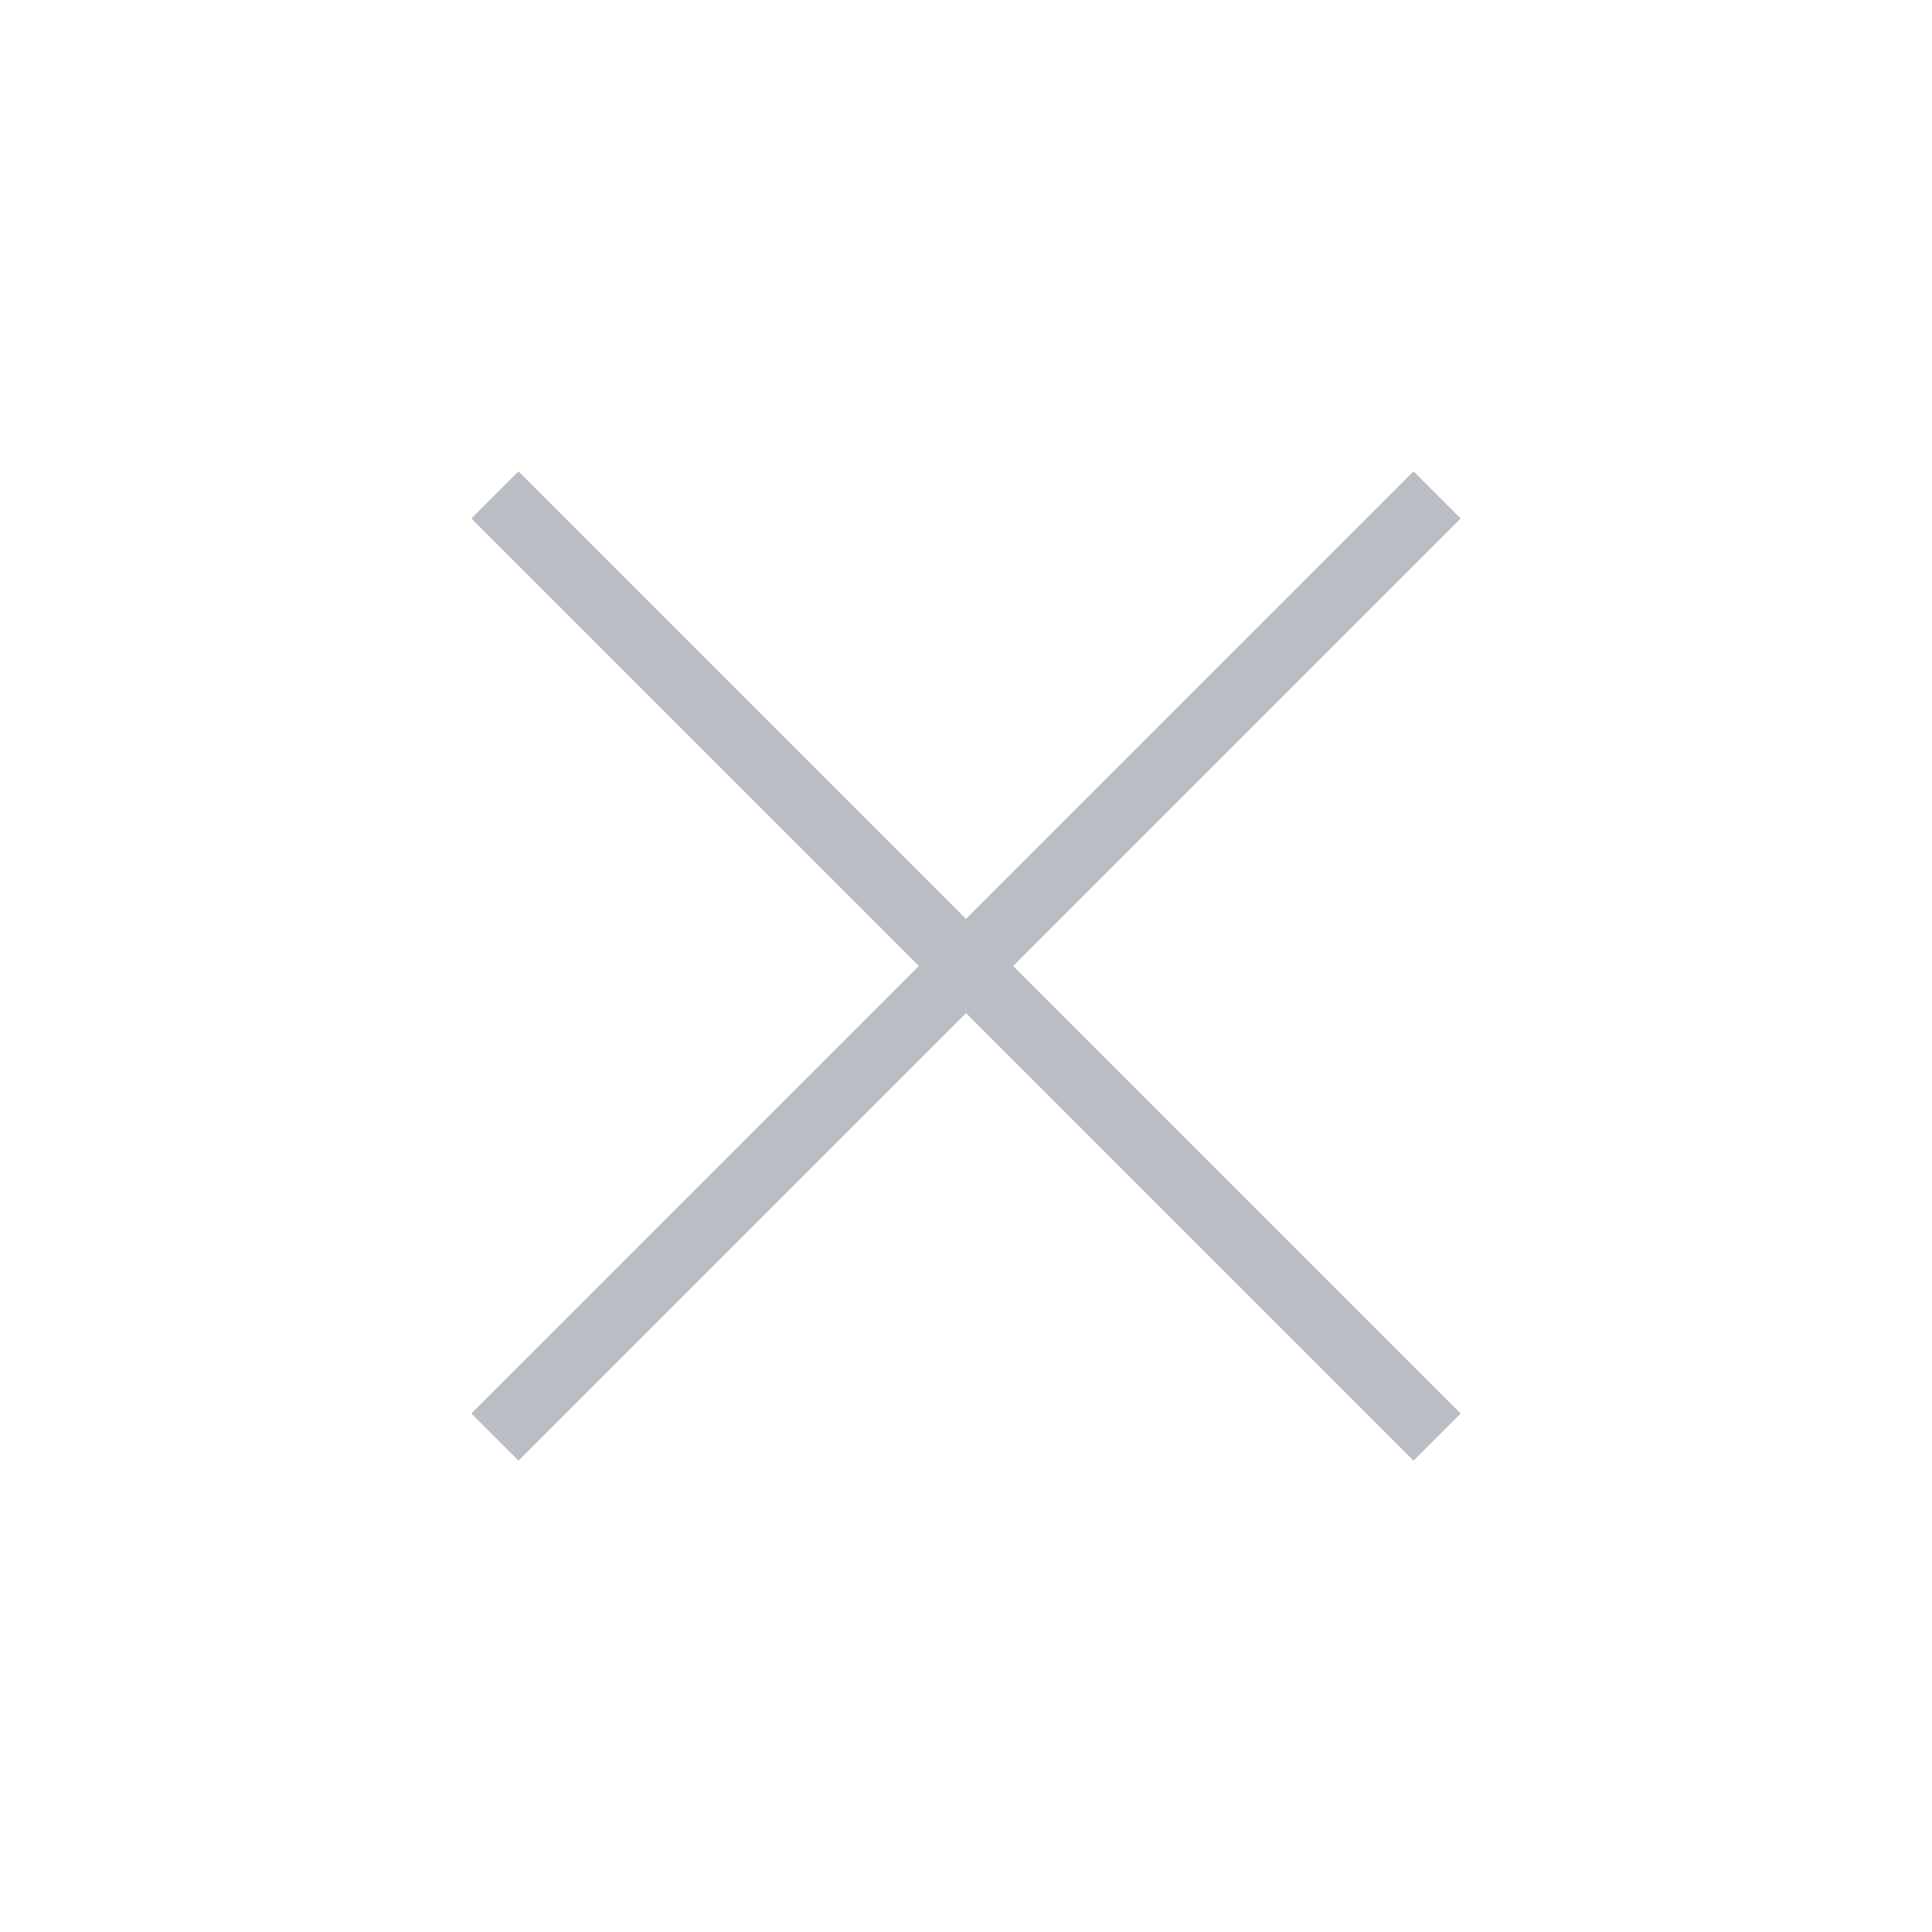
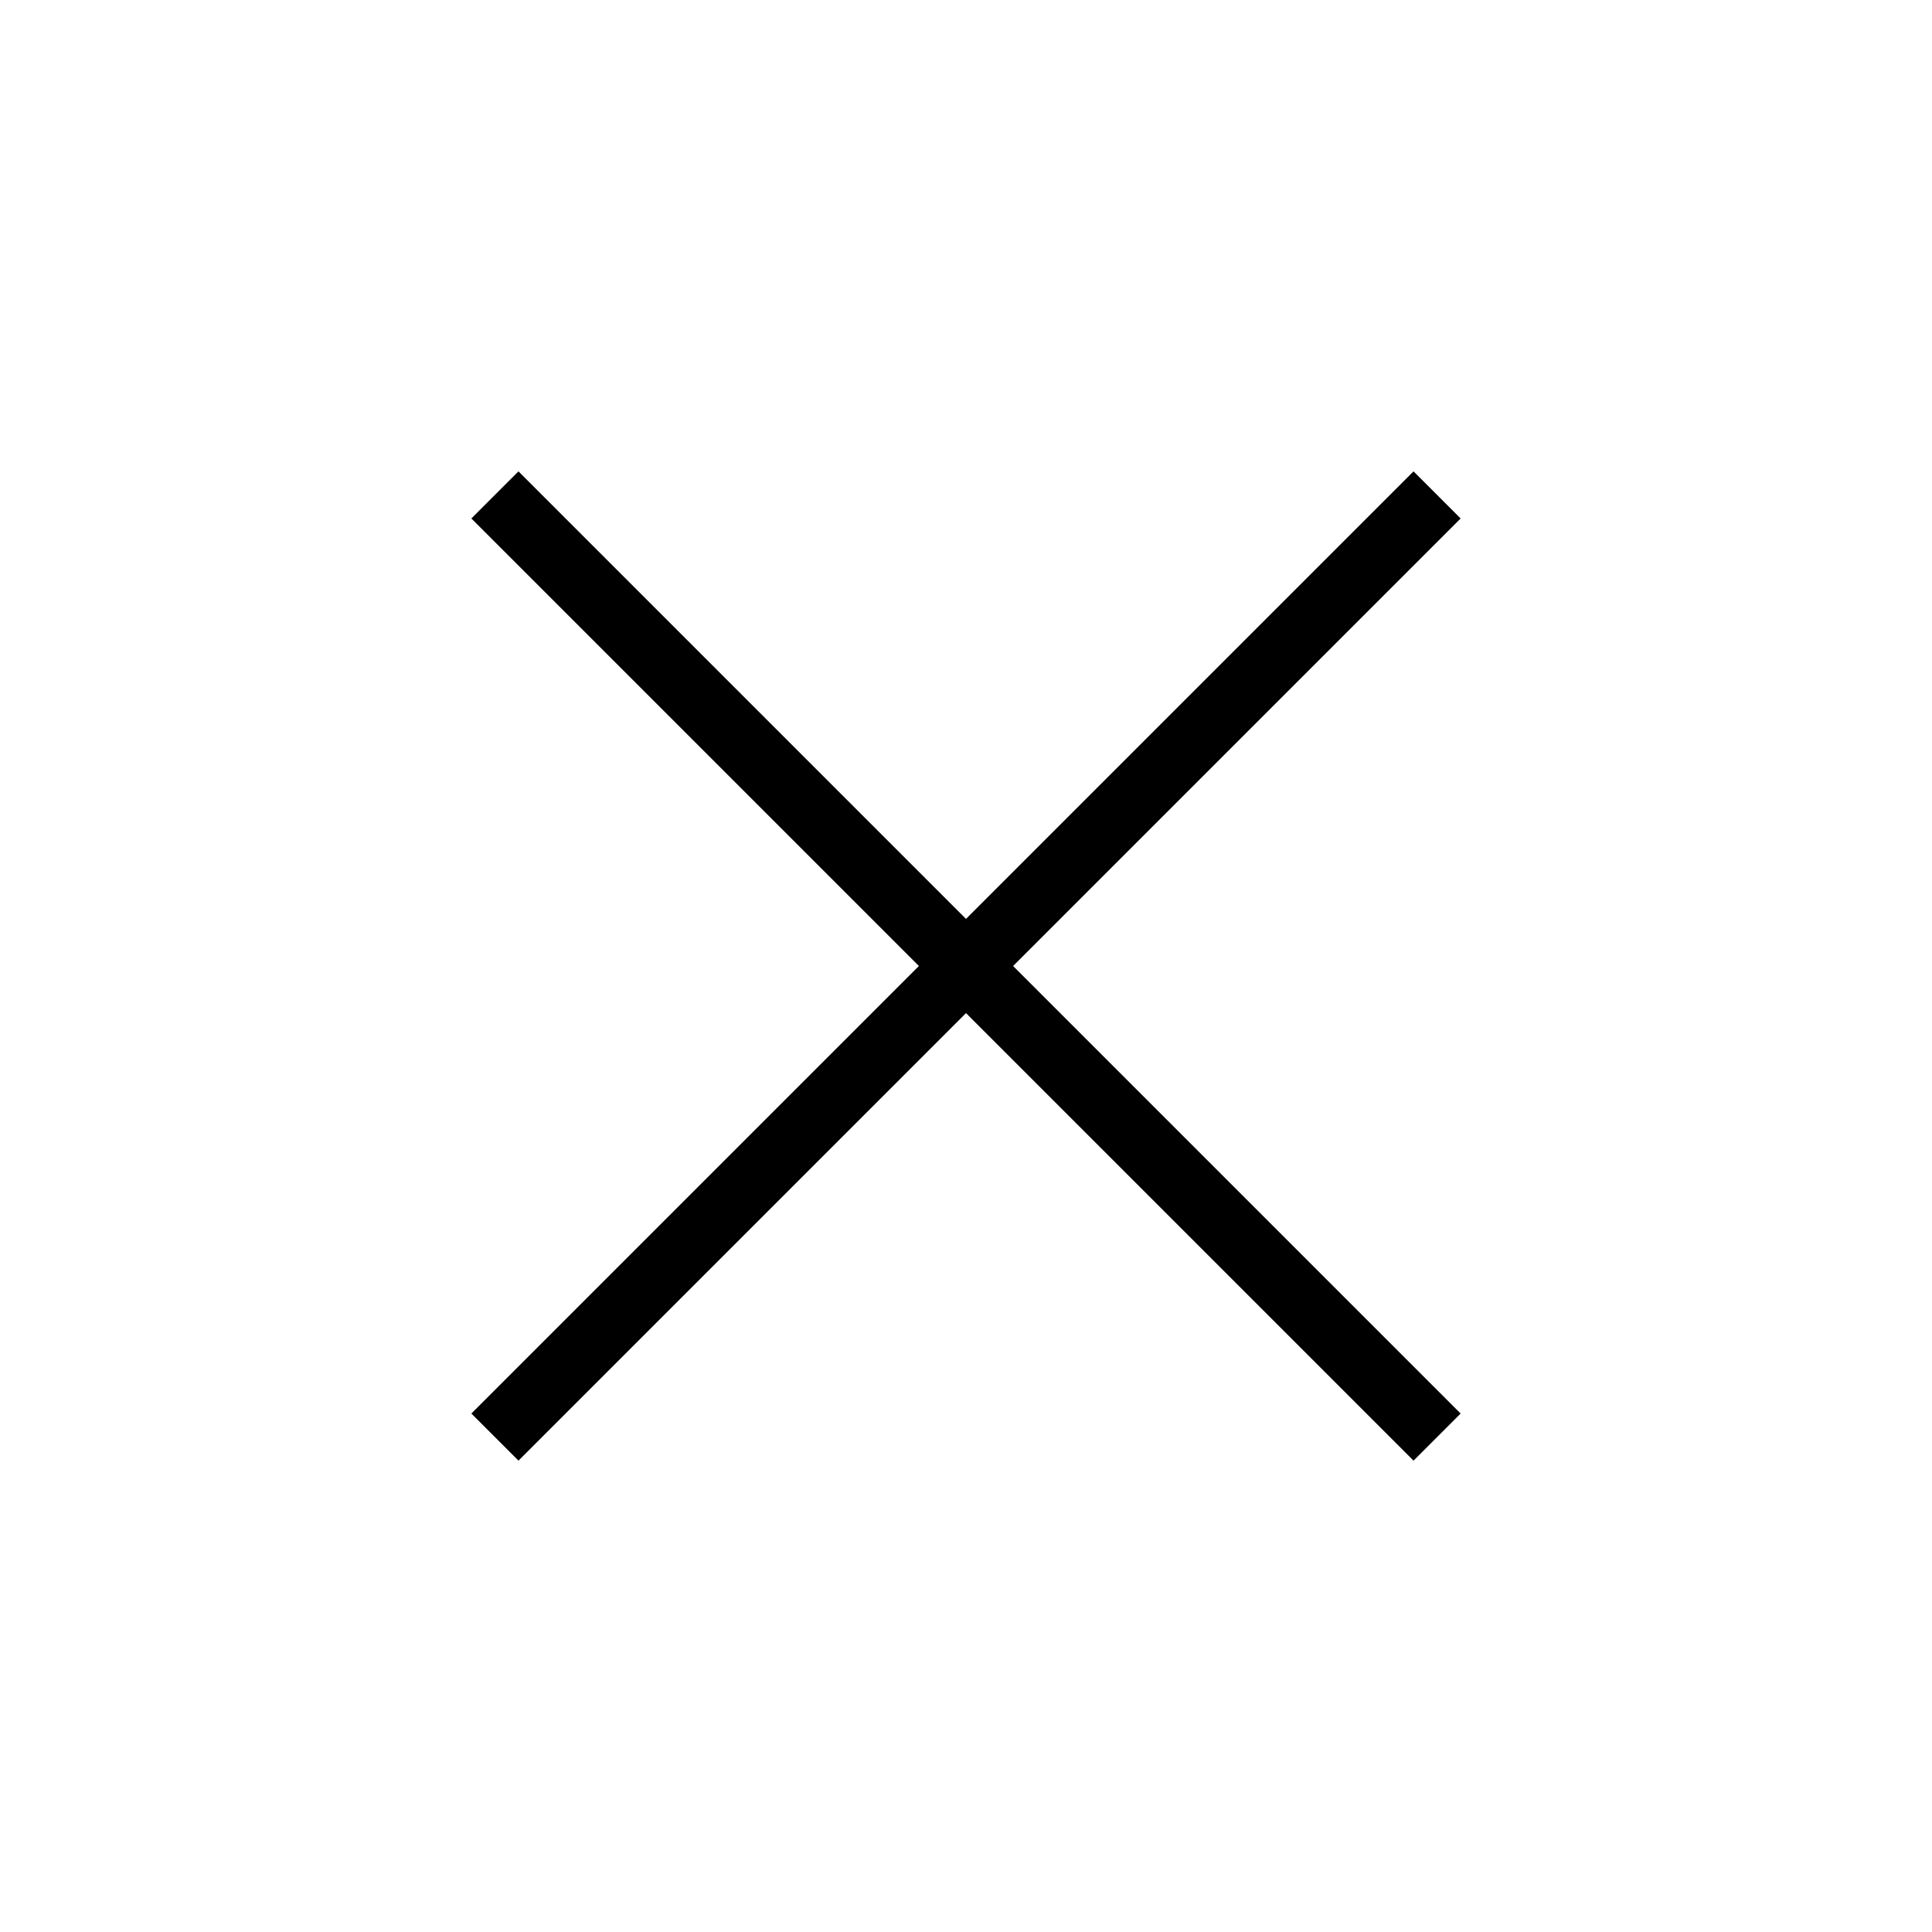
- <svg xmlns="http://www.w3.org/2000/svg" width="58" height="58" viewBox="0 0 58 58" fill="none">
-   <path fill-rule="evenodd" clip-rule="evenodd" d="M15.565 14.151L14.151 15.565L27.586 29L14.151 42.435L15.565 43.849L29 30.414L42.435 43.849L43.849 42.435L30.414 29L43.849 15.565L42.435 14.151L29 27.586L15.565 14.151Z" fill="#BBBDC4" />
+ <svg xmlns="http://www.w3.org/2000/svg" width="58" height="58" viewBox="0 0 58 58">
+   <path fill-rule="evenodd" clip-rule="evenodd" d="M15.565 14.151L14.151 15.565L27.586 29L14.151 42.435L15.565 43.849L29 30.414L42.435 43.849L43.849 42.435L30.414 29L43.849 15.565L42.435 14.151L29 27.586L15.565 14.151Z" />
</svg>
